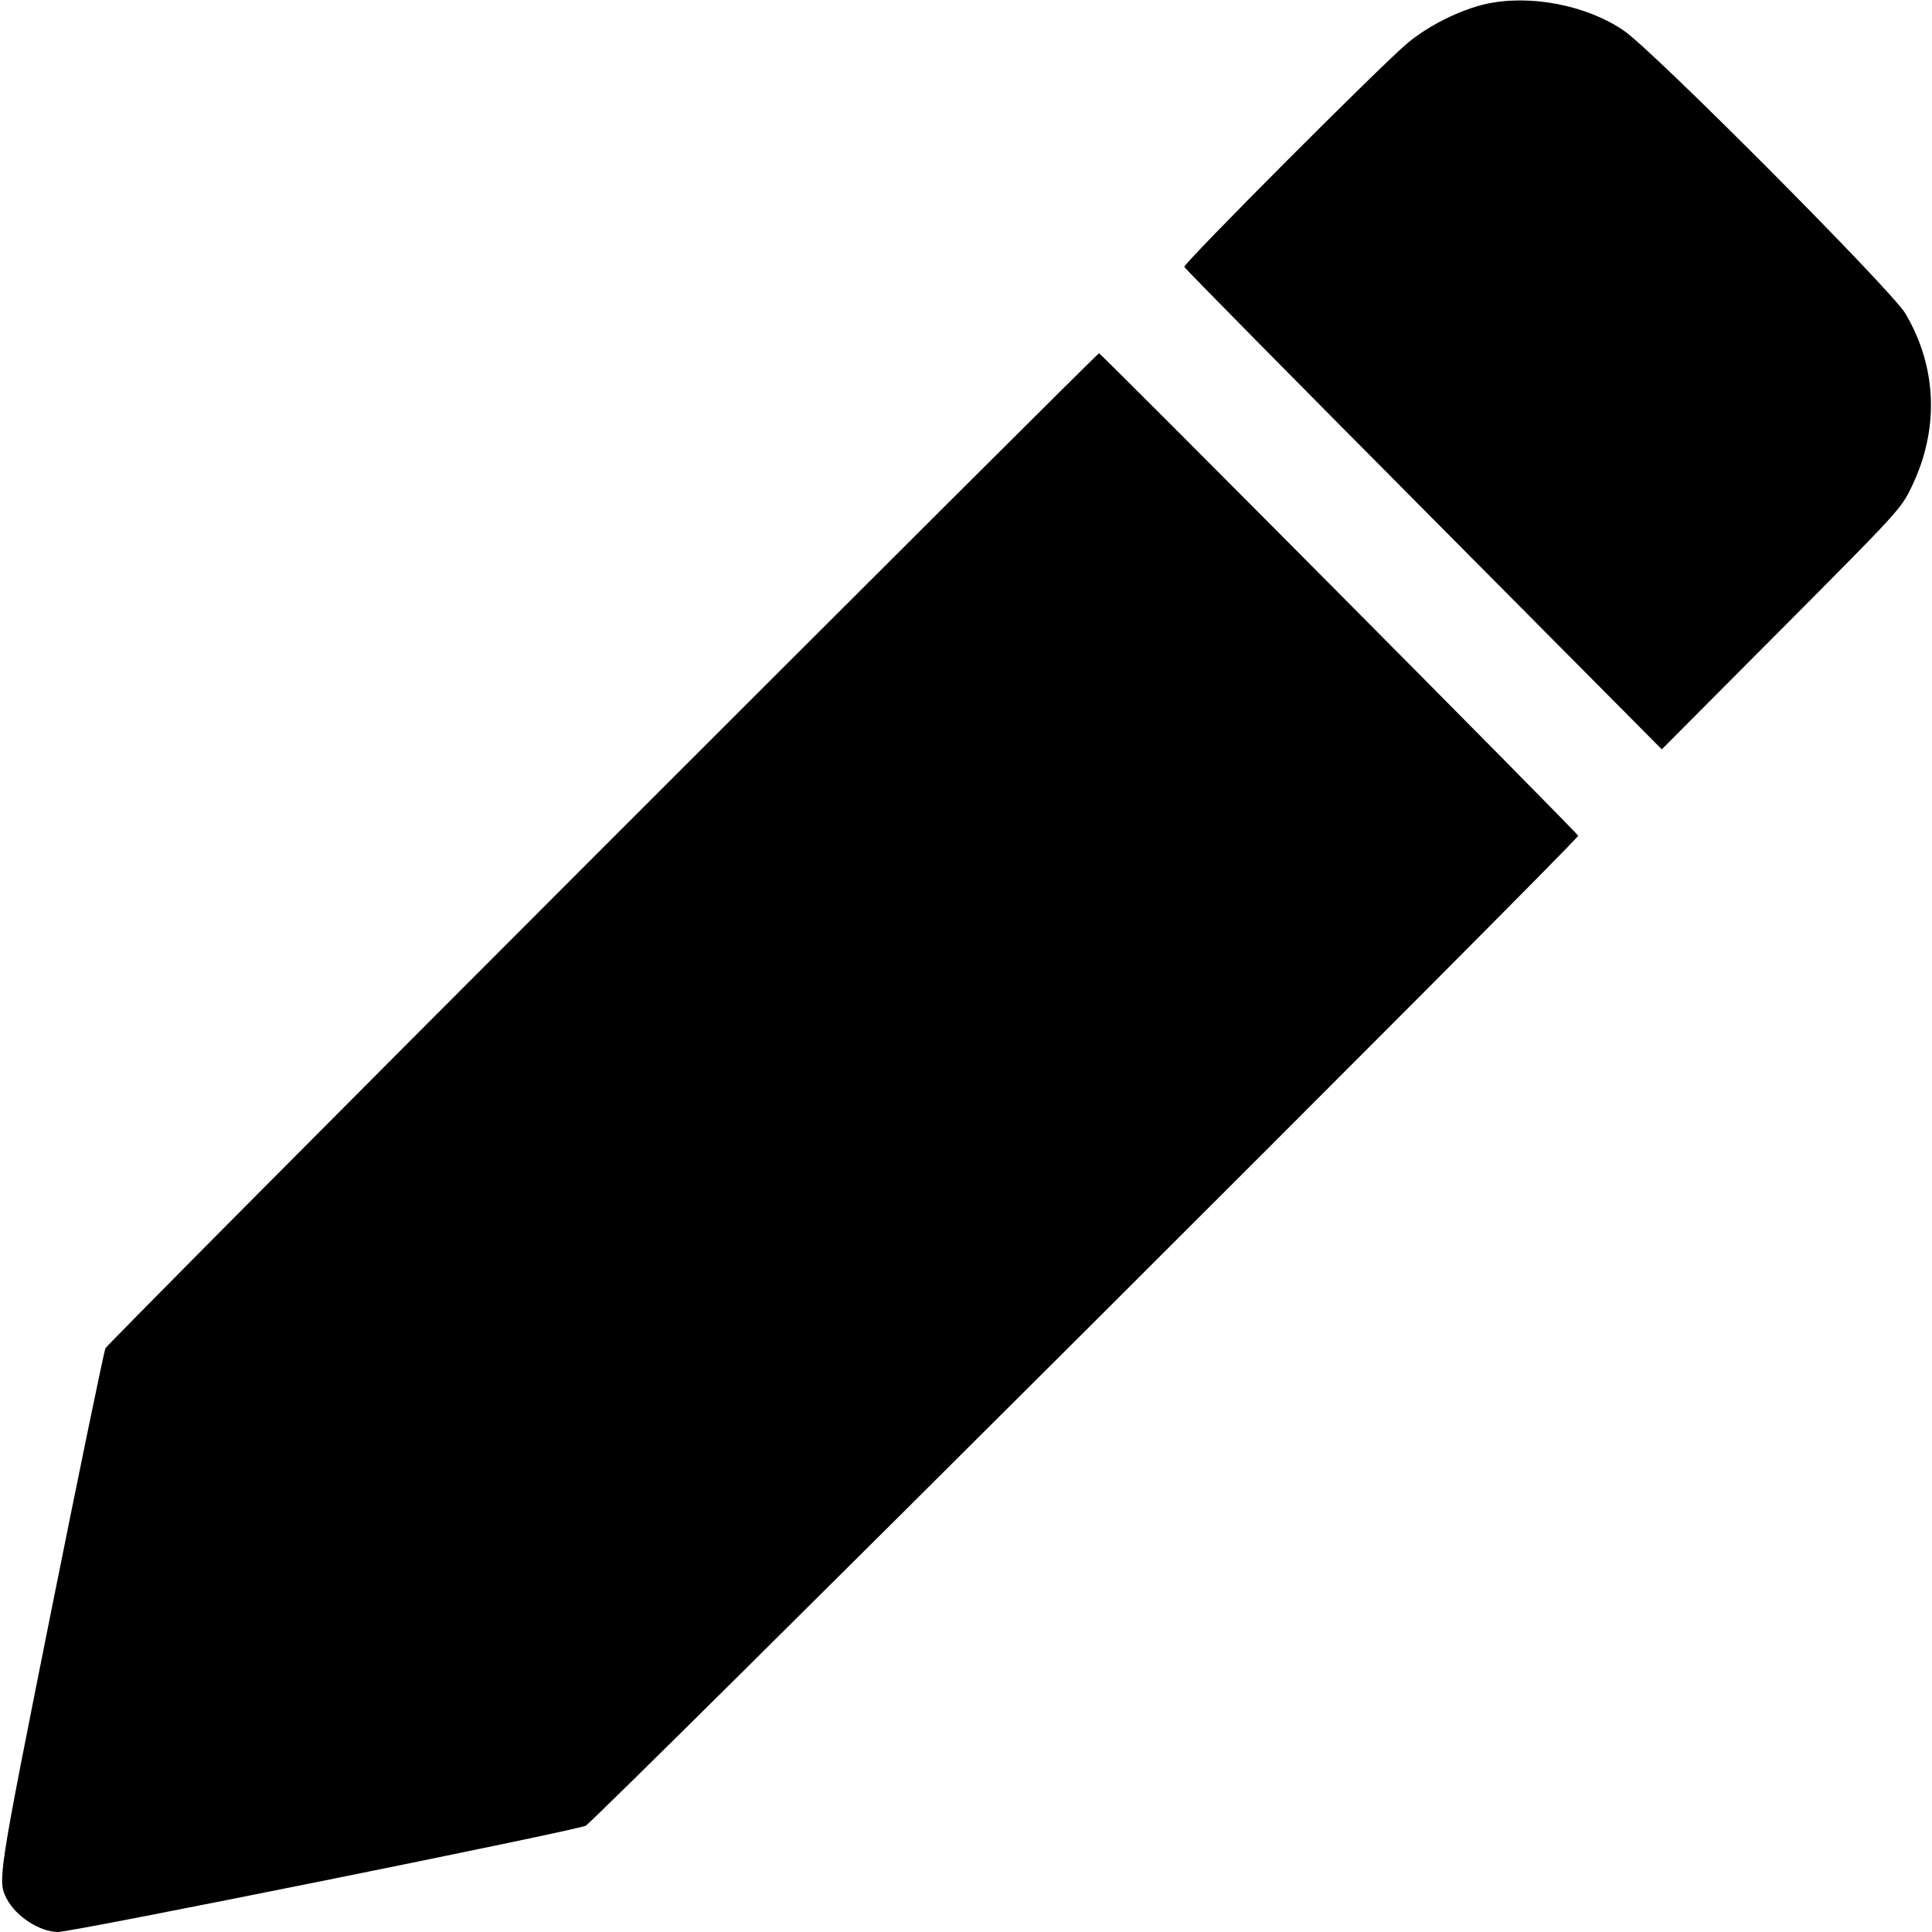
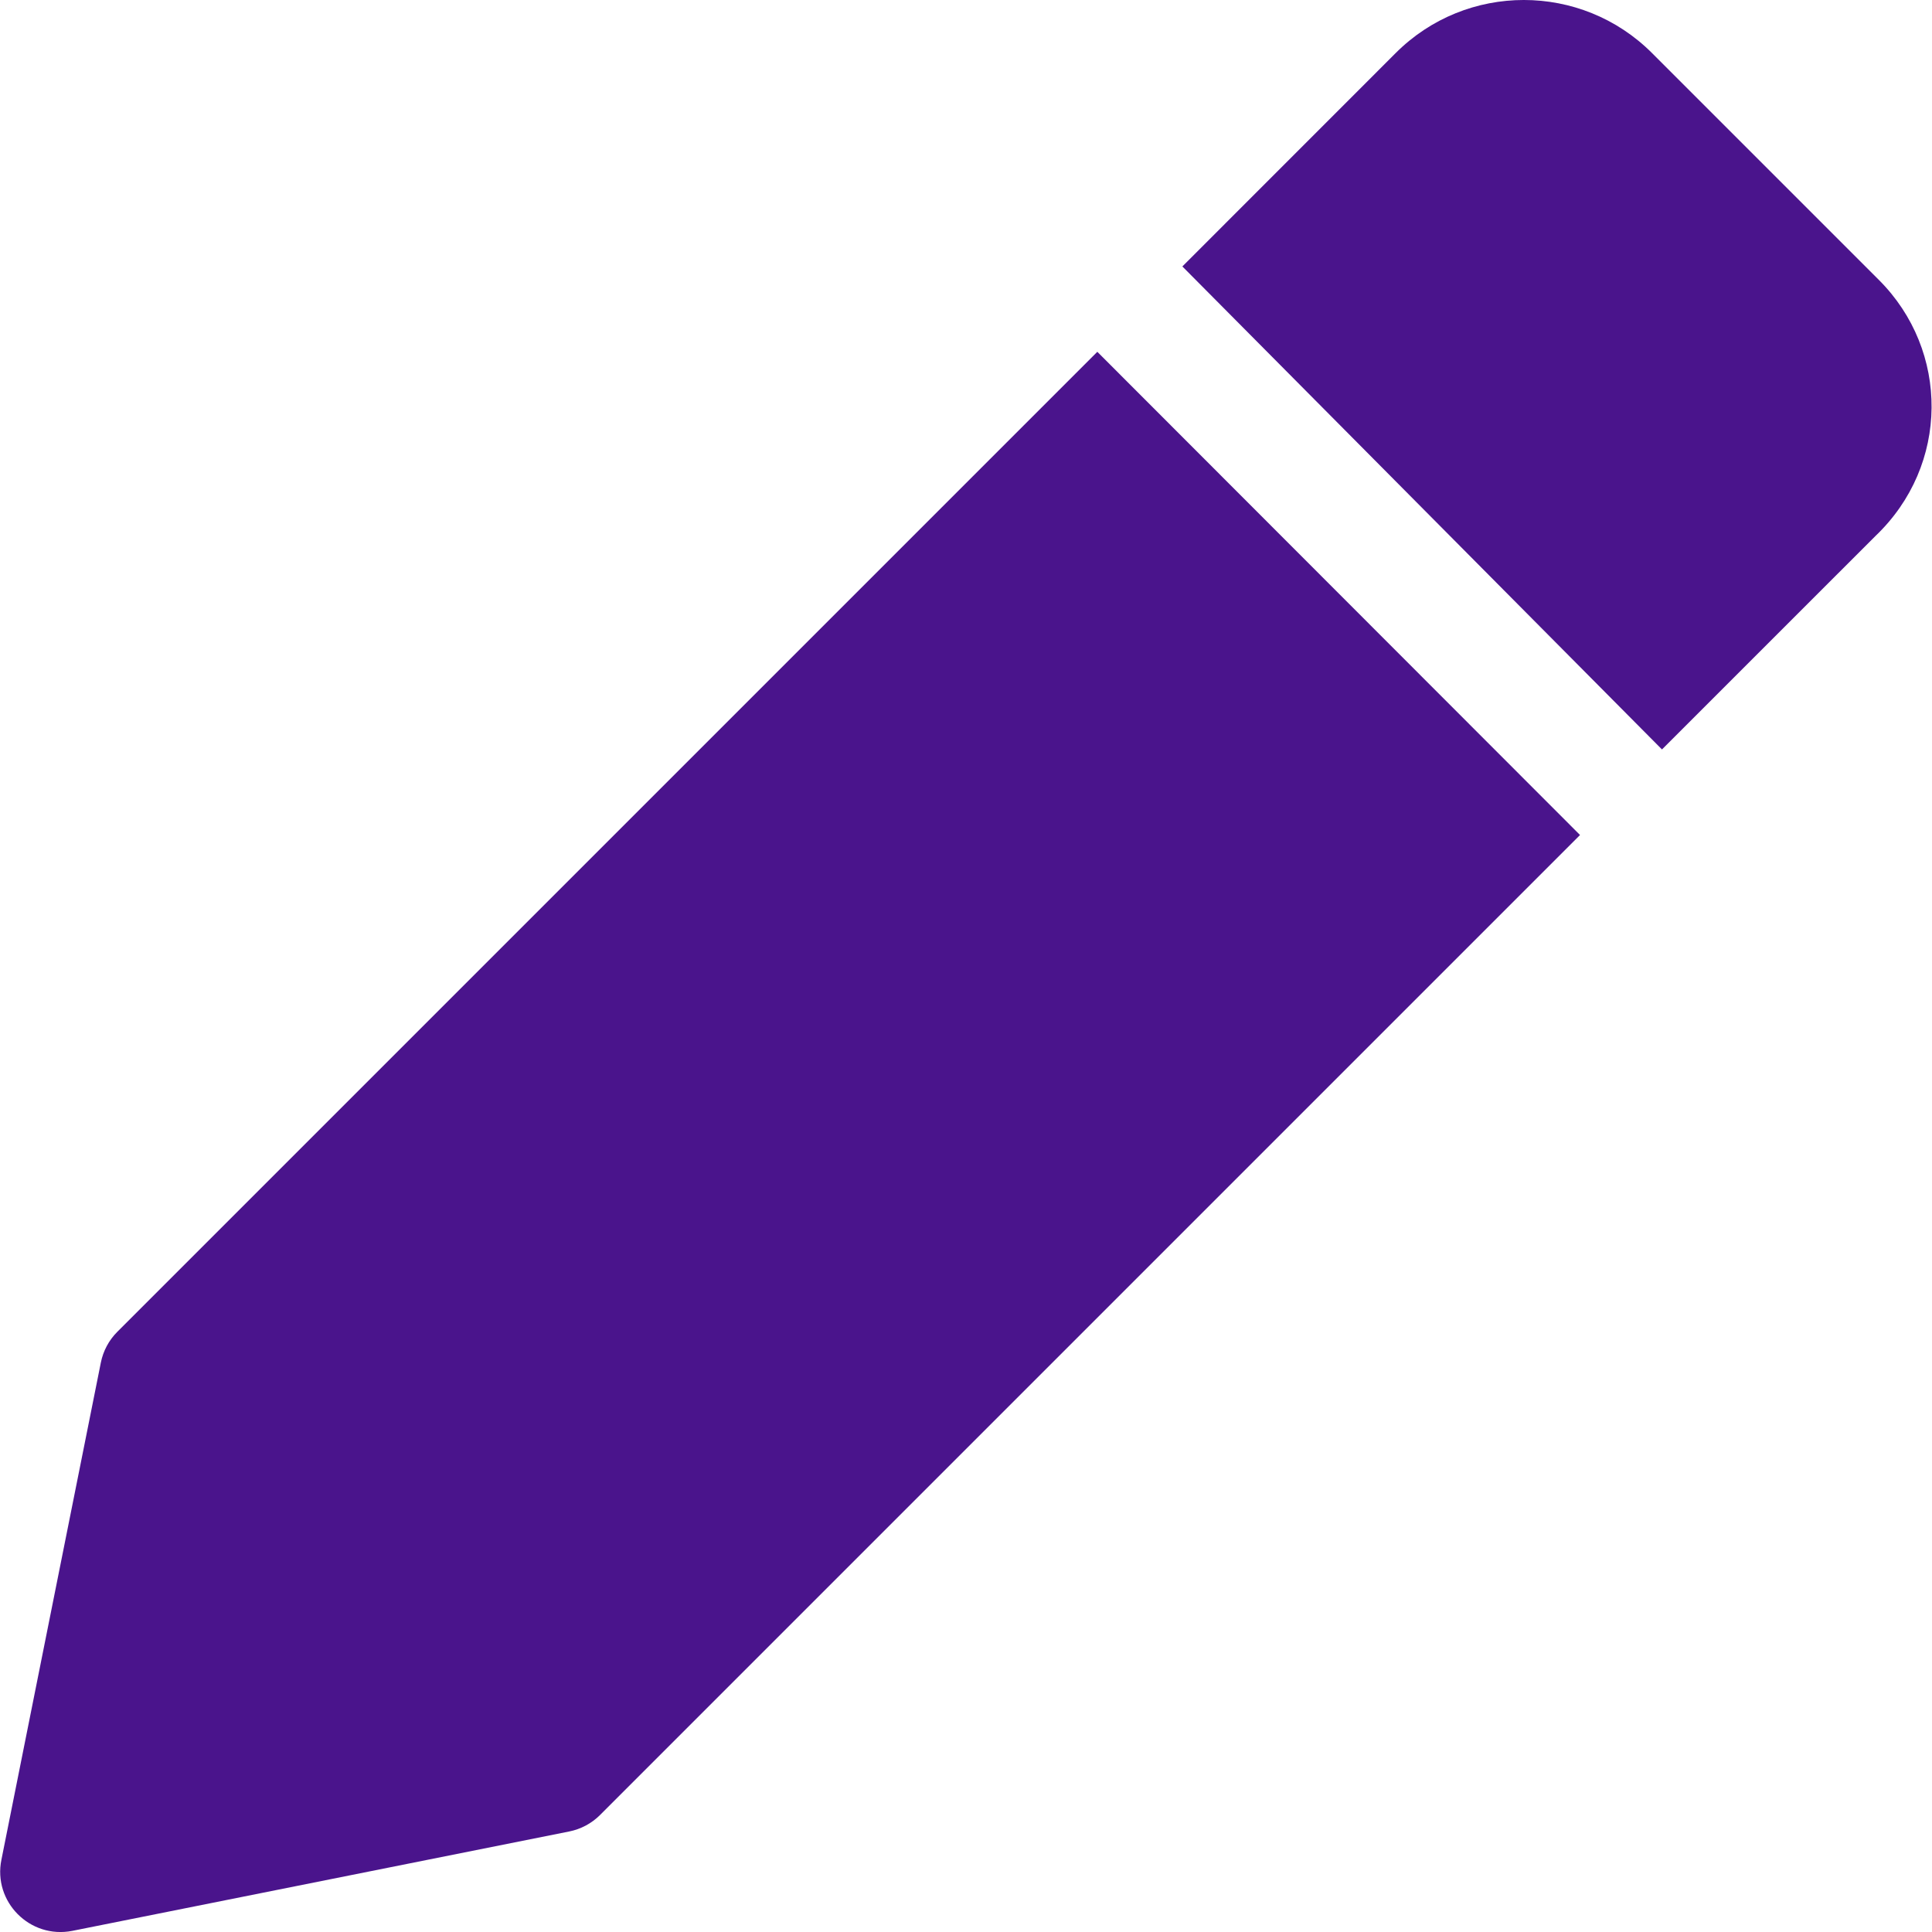
- <svg xmlns="http://www.w3.org/2000/svg" version="1.0" width="700pt" height="700pt" viewBox="0 0 700 700" preserveAspectRatio="xMidYMid meet">
-   <g transform="translate(0,700) scale(0.1,-0.1)" fill="#000000" stroke="none">
-     <path d="M5381 6985 c-91 -21 -204 -77 -280 -140 -92 -76 -814 -800 -810 -812 2 -6 392 -401 867 -879 l863 -869 433 435 c428 430 434 436 474 520 99 208 90 431 -25 625 -51 85 -918 957 -1021 1025 -137 93 -342 131 -501 95z" />
-     <path d="M2184 3928 c-986 -986 -1796 -1802 -1802 -1813 -5 -11 -94 -441 -197 -955 -193 -965 -194 -974 -161 -1039 34 -65 119 -120 186 -121 54 0 1874 367 1912 385 35 18 3600 3574 3596 3587 -4 12 -1729 1748 -1736 1748 -4 0 -813 -807 -1798 -1792z" />
-   </g>
+ <svg xmlns="http://www.w3.org/2000/svg" aria-hidden="true" focusable="false" data-prefix="fas" data-icon="pen" class="svg-inline--fa fa-pen fa-w-16" role="img" viewBox="0 0 512 512" version="1.1" id="svg4530">
+   <defs id="defs4534" />
+   <path fill="currentColor" d="M497.9 74.16L437.8 14.06c-18.75-18.75-49.19-18.75-67.93 0l-56.53 56.55l127.1 128l56.56-56.55C516.7 123.3 516.7 92.91 497.9 74.16zM290.8 93.23l-259.7 259.7c-2.234 2.234-3.755 5.078-4.376 8.176l-26.34 131.7C-1.921 504 7.95 513.9 19.15 511.7l131.7-26.34c3.098-.619 5.941-2.141 8.175-4.373l259.7-259.7L290.8 93.23z" id="path4528" style="fill:#4a148c;fill-opacity:1" />
</svg>
